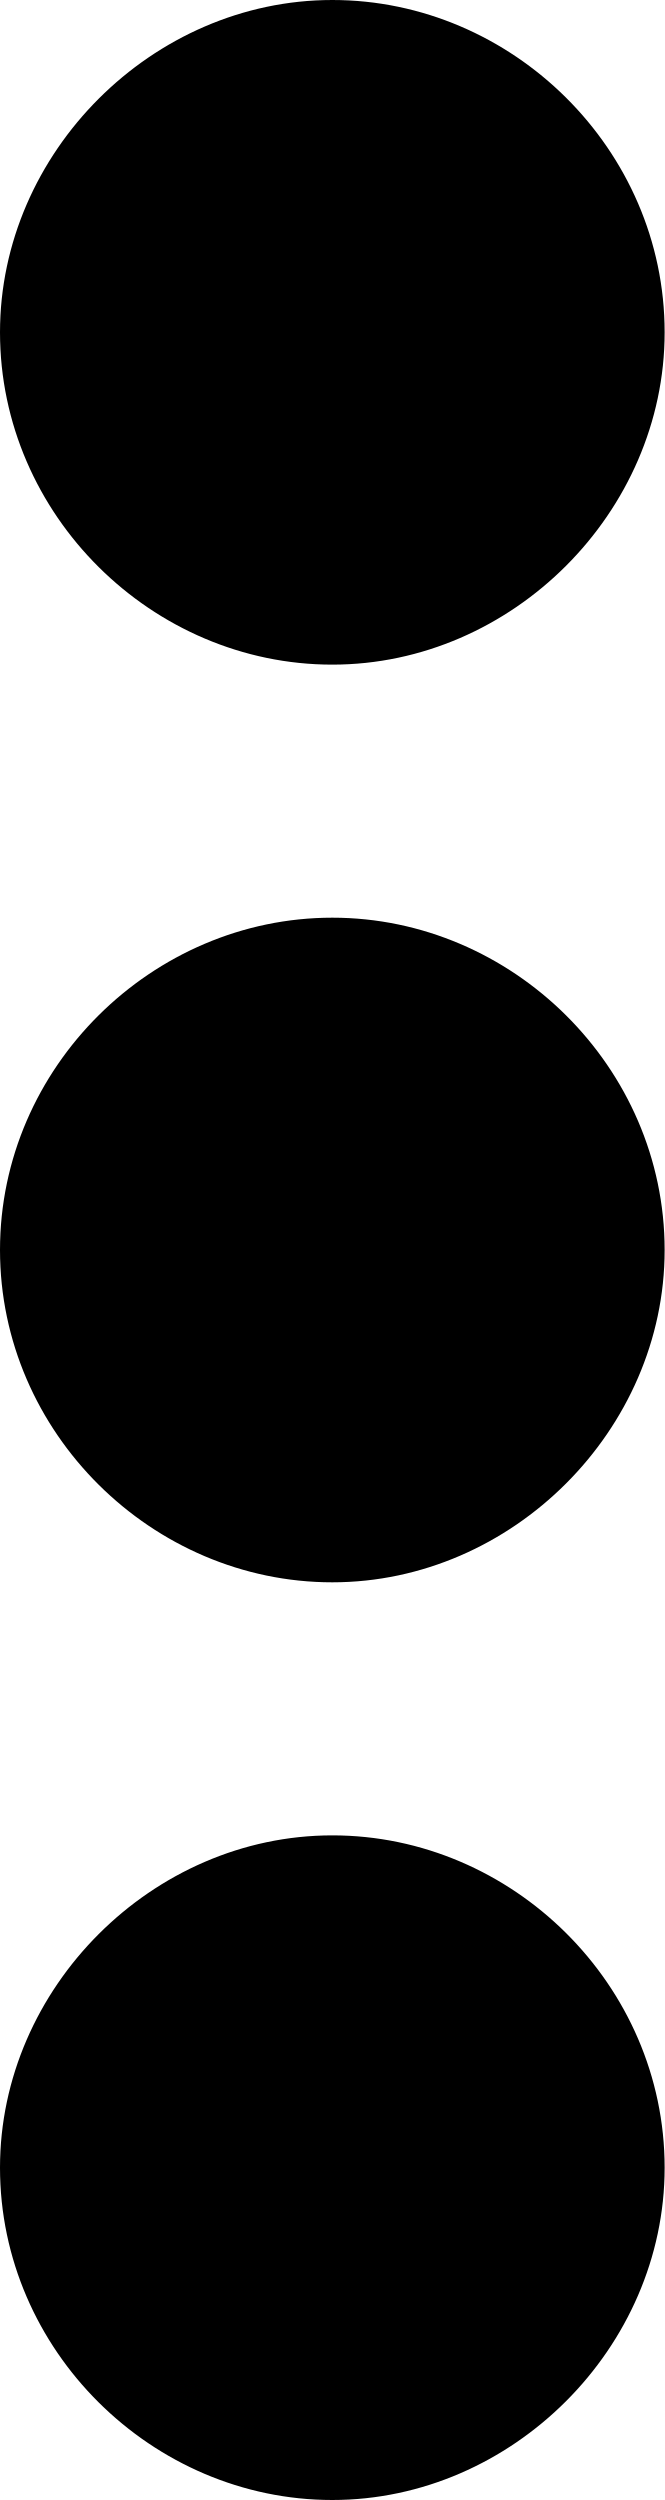
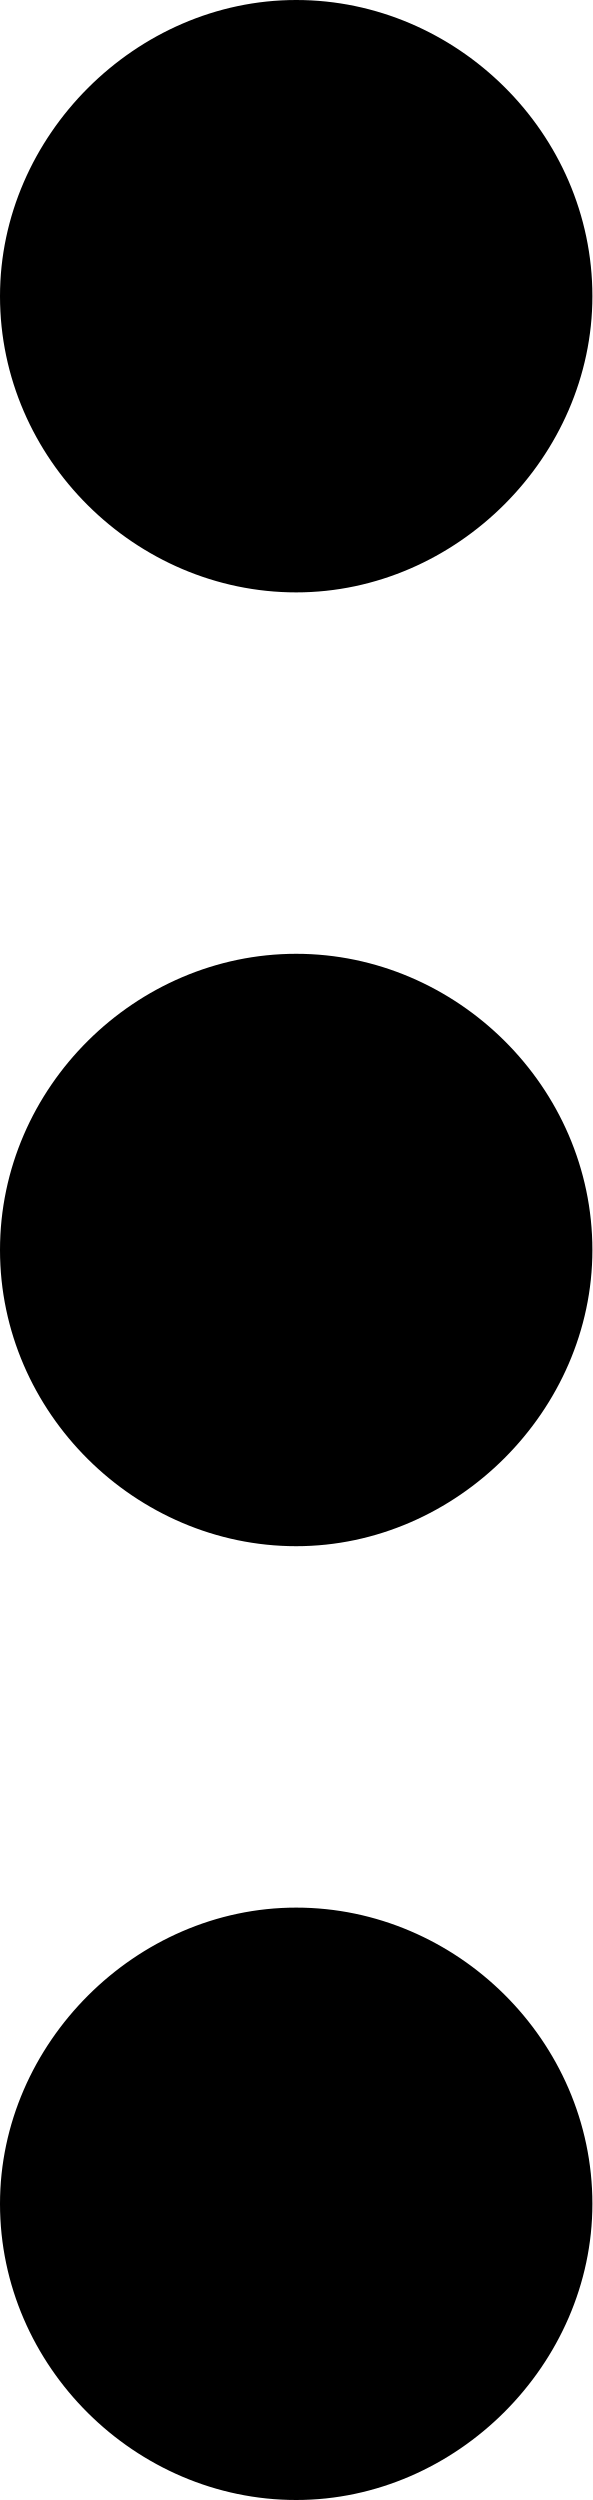
- <svg xmlns="http://www.w3.org/2000/svg" version="1.1" x="0px" y="0px" viewBox="0 0 21.8 82" xml:space="preserve" id="svg3411" width="21.8" height="82">
+ <svg xmlns="http://www.w3.org/2000/svg" version="1.1" x="0px" y="0px" viewBox="0 0 21.8 92" xml:space="preserve" id="svg3411" width="21.8" height="92">
  <defs id="defs3423" />
-   <g id="g3413" transform="translate(-39.1,-9)">
-     <path d="m 39.1,19.9 c 0,6 5,10.9 10.9,10.9 5.9,0 10.9,-5 10.9,-10.9 C 60.9,13.9 55.9,9 50,9 44.1,9 39.1,14 39.1,19.9 Z" id="path3415" />
-     <path d="m 39.1,50 c 0,6 5,10.9 10.9,10.9 5.9,0 10.9,-5 10.9,-10.9 0,-6 -5,-10.9 -10.9,-10.9 -5.9,0 -10.9,4.9 -10.9,10.9 z" id="path3417" />
-     <path d="m 60.9,80.1 c 0,-6 -5,-10.9 -10.9,-10.9 -5.9,0 -10.9,5 -10.9,10.9 0,6 5,10.9 10.9,10.9 5.9,0 10.9,-5 10.9,-10.9 z" id="path3419" />
-   </g>
+   <path id="path3415" d="m 0,10.9 c 0,6 5,10.9 10.9,10.9 5.9,0 10.9,-5 10.9,-10.9 C 21.8,4.9 16.8,0 10.9,0 5,0 0,5 0,10.9 Z" />
+   <path id="path3417" d="m 0,46 c 0,6 5,10.9 10.9,10.9 5.9,0 10.9,-5 10.9,-10.9 0,-6 -5,-10.9 -10.9,-10.9 -5.9,0 -10.9,4.9 -10.9,10.9 z" />
+   <path id="path3419" d="m 21.8,81.1 c 0,-6 -5,-10.9 -10.9,-10.9 C 5,70.2 0,75.2 0,81.1 0,87.1 5,92 10.9,92 16.8,92 21.8,87 21.8,81.1 Z" />
</svg>
